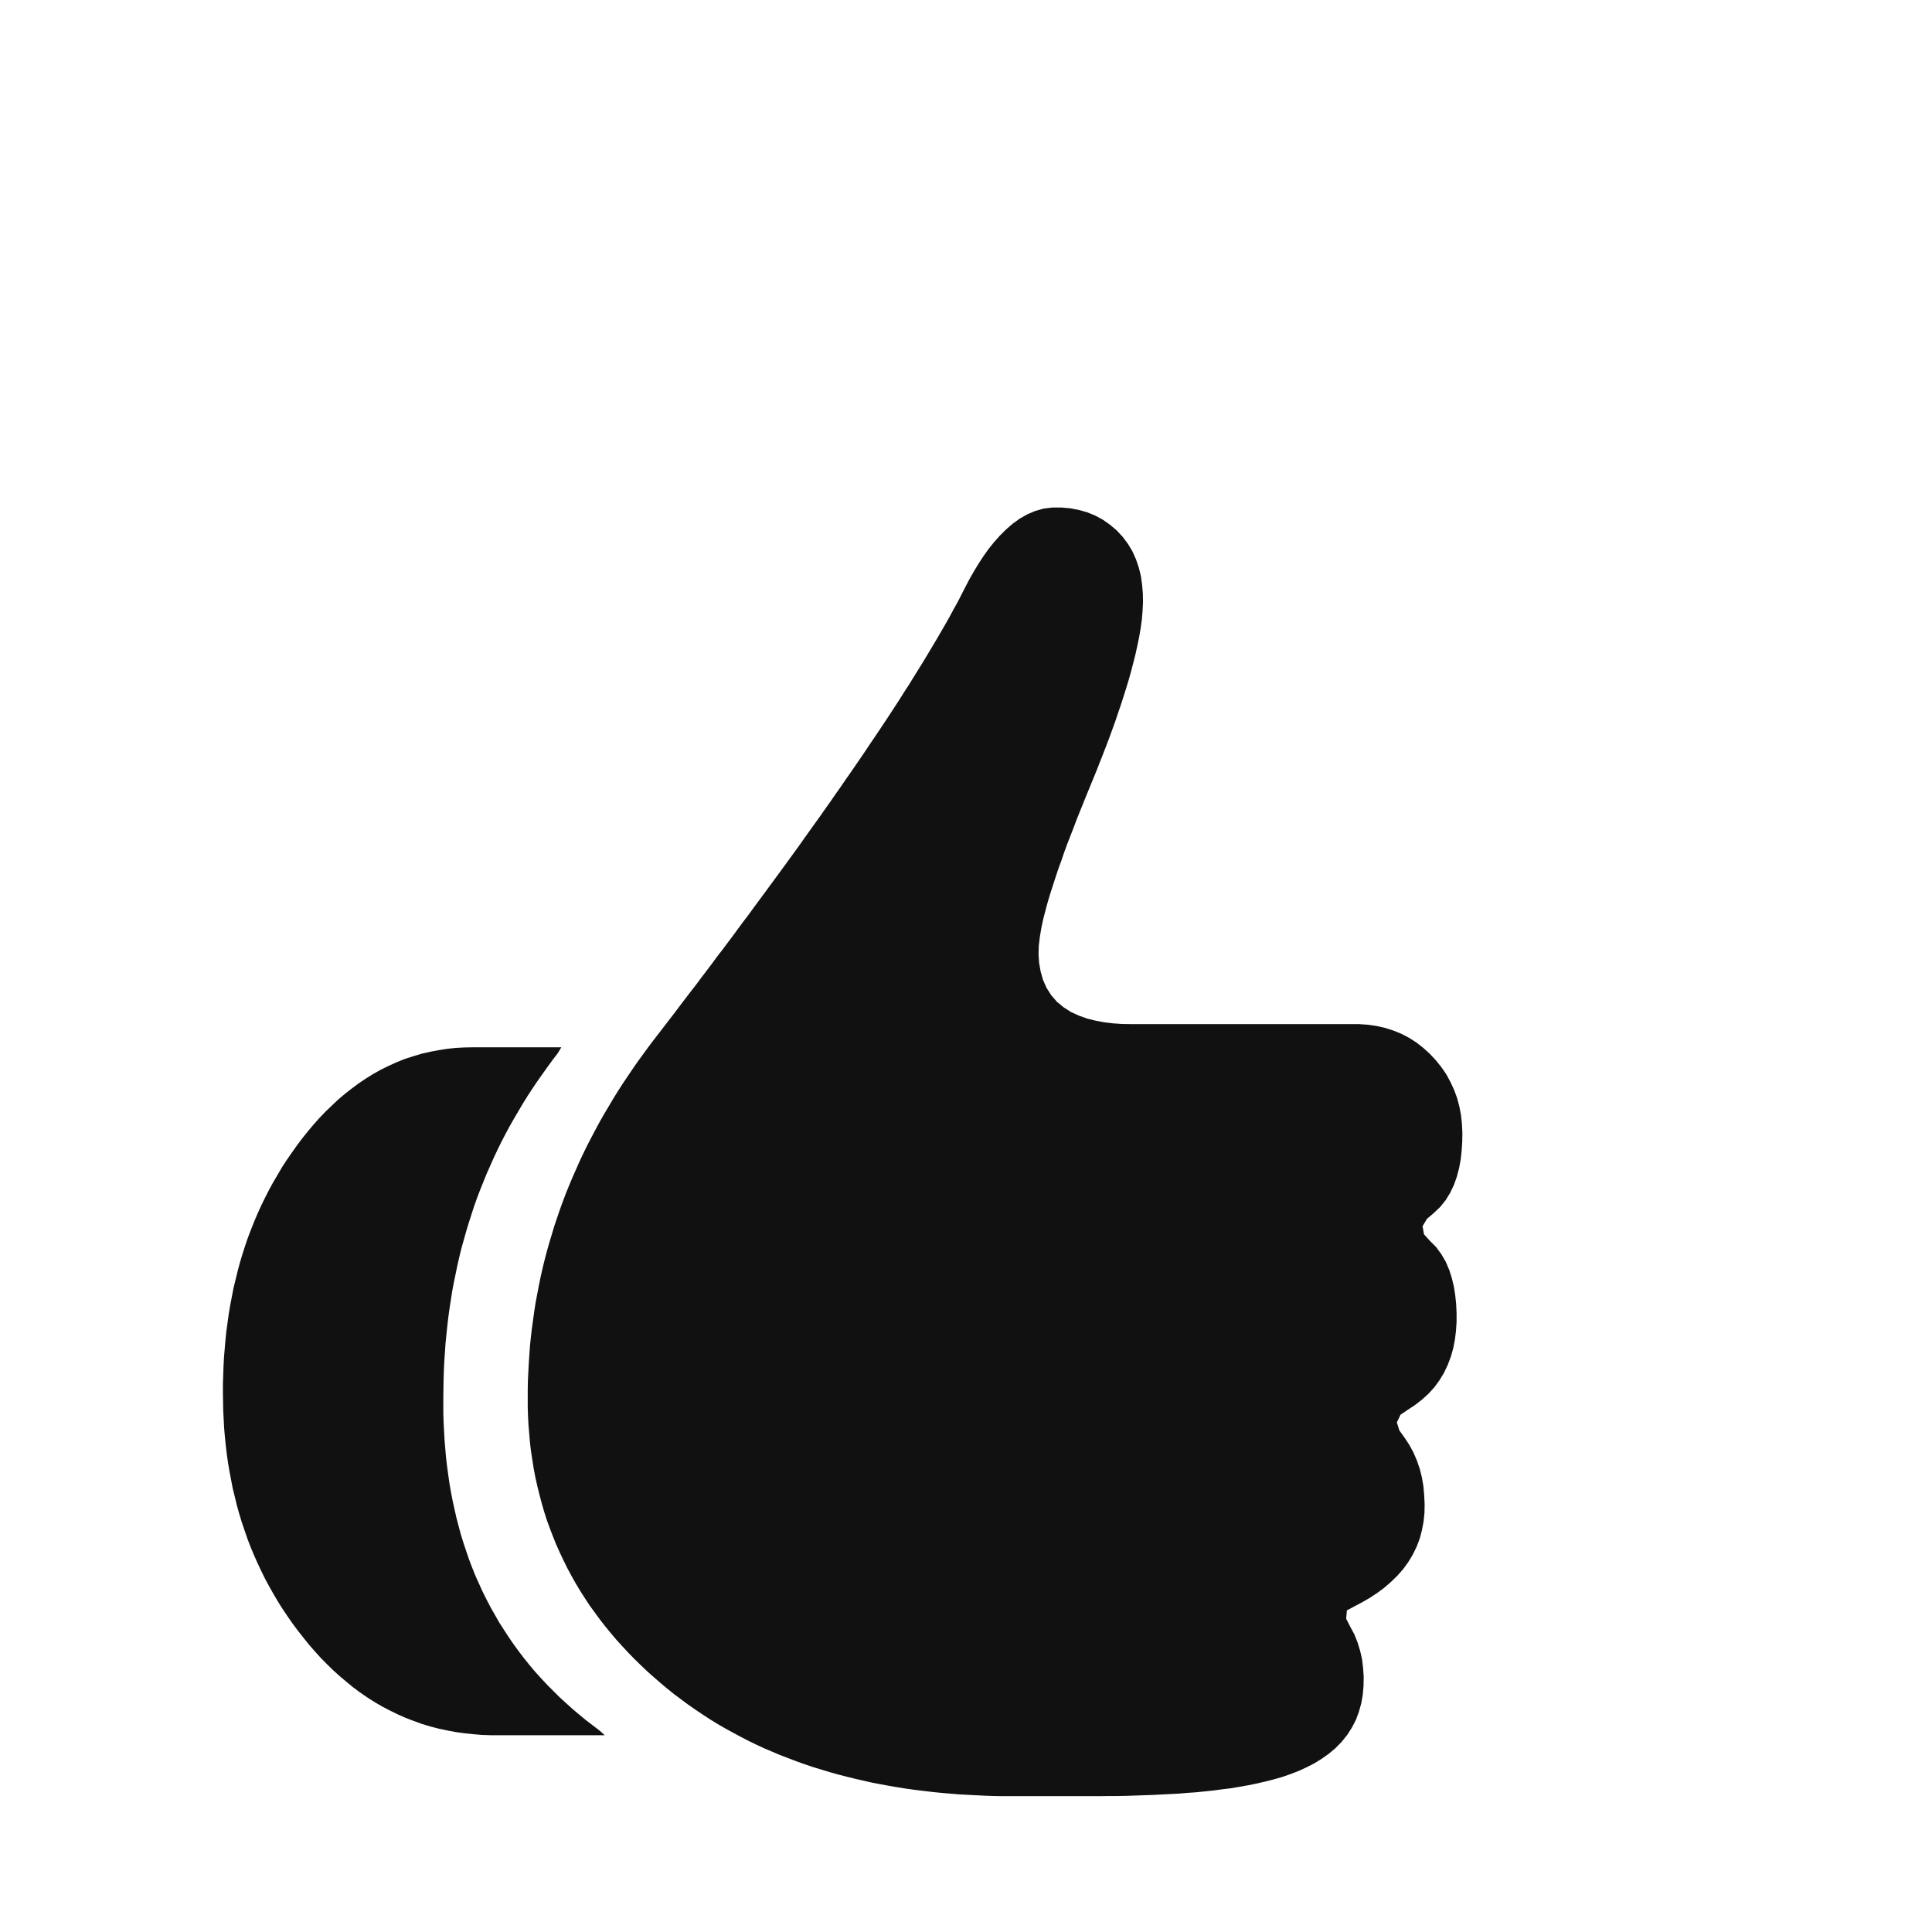
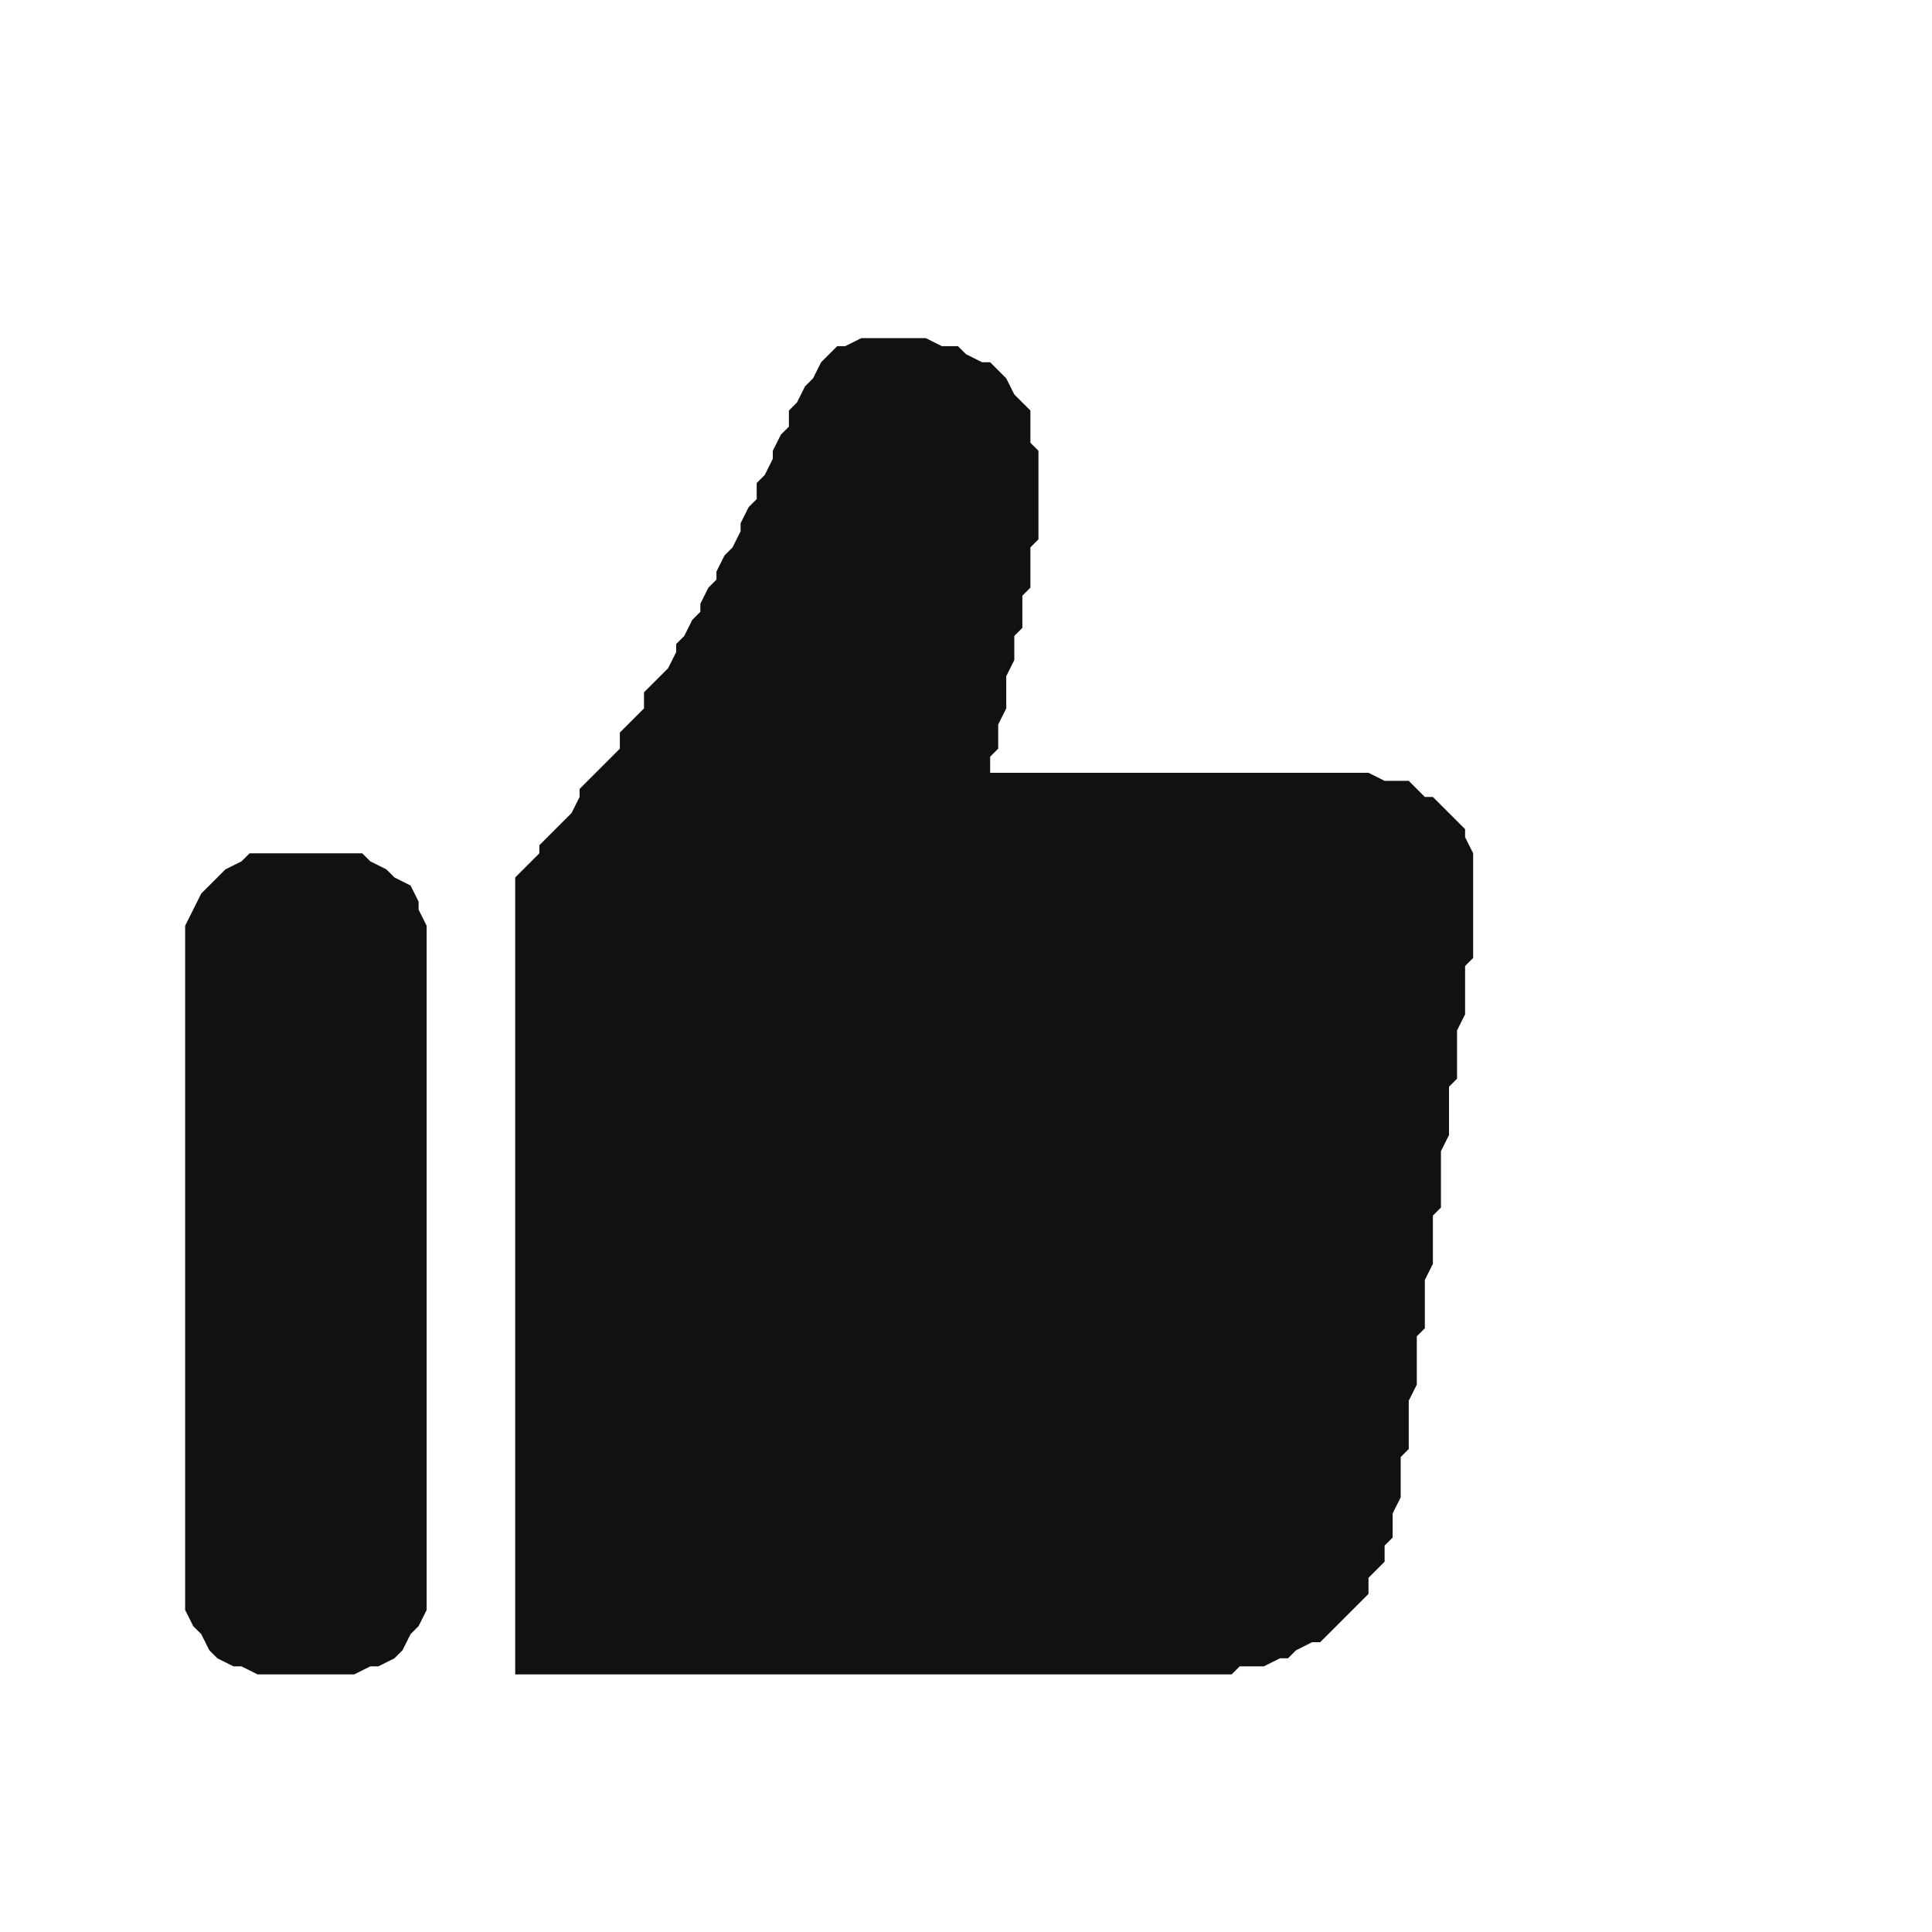
- <svg xmlns="http://www.w3.org/2000/svg" width="22.0" height="22.0" viewBox="0 0 1300.0 1300.0">
-   <path d="M851.2 1198.8L845.6 1200.1L839.7 1201.3L834.0 1202.3L828.1 1203.3L822.3 1204.0L816.3 1204.8L810.6 1205.4L804.7 1206.0L798.8 1206.4L793.0 1206.9L787.0 1207.2L781.2 1207.5L775.3 1207.8L769.3 1208.0L763.5 1208.2L757.6 1208.4L751.6 1208.5L745.8 1208.5L739.9 1208.6L733.9 1208.6L728.0 1208.6L722.1 1208.6L716.2 1208.6L710.3 1208.6L704.4 1208.6L698.5 1208.6L692.6 1208.6L686.7 1208.6L680.8 1208.6L674.9 1208.6L668.9 1208.5L662.9 1208.3L657.0 1208.0L651.1 1207.7L645.3 1207.4L639.5 1206.9L633.5 1206.4L627.6 1205.8L621.7 1205.1L615.9 1204.4L610.1 1203.6L604.4 1202.7L598.5 1201.7L592.6 1200.6L586.8 1199.5L581.1 1198.2L575.4 1196.9L569.7 1195.5L563.9 1194.0L558.2 1192.4L552.6 1190.7L547.0 1189.0L541.4 1187.1L535.8 1185.1L530.3 1183.0L524.8 1180.9L519.4 1178.6L514.0 1176.3L508.6 1173.8L503.3 1171.2L498.1 1168.5L492.9 1165.7L487.8 1162.9L482.6 1159.9L477.6 1156.8L472.7 1153.6L467.8 1150.3L462.9 1146.9L458.2 1143.4L453.5 1139.9L448.9 1136.2L444.4 1132.4L439.9 1128.5L435.4 1124.5L431.1 1120.4L426.9 1116.3L422.8 1112.1L418.8 1107.8L414.8 1103.4L411.0 1098.9L407.3 1094.4L403.7 1089.8L400.2 1085.0L396.7 1080.2L393.5 1075.3L390.3 1070.3L387.3 1065.3L384.4 1060.1L381.6 1054.9L379.0 1049.6L376.5 1044.3L374.1 1038.9L371.9 1033.4L369.8 1027.9L367.8 1022.4L366.0 1016.7L364.4 1011.1L362.9 1005.4L361.5 999.7L360.2 993.9L359.1 988.1L358.2 982.3L357.3 976.5L356.6 970.6L356.1 964.7L355.6 958.8L355.3 953.0L355.1 947.1L355.1 941.2L355.1 935.2L355.2 929.2L355.5 923.3L355.8 917.4L356.2 911.5L356.6 905.7L357.2 899.8L357.9 893.9L358.7 888.1L359.5 882.3L360.4 876.5L361.5 870.7L362.6 864.9L363.8 859.1L365.1 853.3L366.5 847.6L368.0 841.9L369.6 836.2L371.3 830.6L373.0 824.9L374.9 819.3L376.8 813.7L378.8 808.2L380.9 802.7L383.1 797.3L385.4 791.8L387.8 786.4L390.2 781.0L392.7 775.7L395.3 770.4L398.0 765.2L400.8 759.9L403.6 754.7L406.5 749.6L409.5 744.6L412.5 739.5L415.6 734.5L418.8 729.5L422.1 724.6L425.4 719.7L428.7 714.9L432.2 710.1L435.7 705.3L439.3 700.5L443.0 695.7L446.7 690.9L450.4 686.1L454.0 681.4L457.6 676.6L461.2 671.9L464.7 667.3L468.3 662.7L471.7 658.1L475.2 653.5L478.7 648.9L482.3 644.0L486.0 639.2L489.6 634.4L493.2 629.6L496.7 624.8L500.2 620.1L503.7 615.5L507.1 610.8L510.5 606.2L513.9 601.6L517.5 596.7L521.1 591.8L524.7 586.9L528.2 582.1L531.7 577.3L535.1 572.6L538.5 567.9L541.8 563.2L545.1 558.6L548.6 553.7L552.2 548.7L555.6 543.8L559.1 538.9L562.4 534.1L565.8 529.3L569.0 524.6L572.3 519.9L575.6 515.1L579.1 510.0L582.5 505.0L585.8 500.0L589.1 495.2L592.3 490.4L595.5 485.6L598.6 480.9L602.0 475.7L605.3 470.6L608.5 465.5L611.7 460.6L614.7 455.7L617.7 450.9L620.8 445.9L624.0 440.6L627.1 435.4L630.1 430.4L633.0 425.4L635.8 420.6L638.8 415.3L641.7 409.9L644.6 404.7L647.2 399.6L649.7 394.7L652.5 389.4L655.4 384.3L658.5 379.2L661.7 374.3L665.1 369.5L668.8 364.9L672.7 360.5L676.9 356.3L681.4 352.4L686.1 349.0L691.2 346.1L696.6 343.8L702.3 342.2L708.2 341.5L714.2 341.5L720.0 342.0L725.8 343.1L731.5 344.7L736.9 346.9L742.1 349.7L746.9 353.1L751.4 356.9L755.5 361.3L759.0 366.0L762.0 371.0L764.4 376.4L766.3 382.0L767.7 387.7L768.5 393.5L769.0 399.4L769.1 405.3L768.8 411.2L768.3 417.1L767.5 422.9L766.5 428.7L765.3 434.5L764.0 440.4L762.6 445.9L761.1 451.7L759.5 457.4L757.8 463.0L756.0 468.7L754.2 474.3L752.3 479.8L750.4 485.5L748.4 491.0L746.4 496.5L744.3 502.0L742.1 507.7L740.0 513.0L737.9 518.4L735.6 524.0L733.3 529.6L731.0 535.2L728.8 540.7L726.6 546.1L724.4 551.6L722.3 557.2L720.2 562.6L718.1 568.0L716.0 573.7L714.1 579.3L712.1 584.7L710.2 590.5L708.4 596.0L706.6 601.6L704.9 607.3L703.4 612.9L701.9 618.7L700.7 624.4L699.7 630.3L699.0 636.2L698.8 641.9L699.2 647.9L700.2 653.6L701.8 659.3L704.2 664.7L707.3 669.6L711.2 674.1L715.7 677.8L720.7 681.0L726.0 683.4L731.6 685.4L737.3 686.8L743.1 687.9L749.0 688.6L754.8 689.0L760.9 689.1L766.8 689.1L772.7 689.1L778.6 689.1L784.5 689.1L790.4 689.1L796.3 689.1L802.2 689.1L808.1 689.1L814.0 689.1L819.9 689.1L825.8 689.1L831.7 689.1L837.6 689.1L843.5 689.1L849.4 689.1L855.3 689.1L861.2 689.1L867.1 689.1L873.0 689.1L878.9 689.1L884.8 689.1L890.7 689.1L896.6 689.1L902.5 689.1L908.4 689.1L914.3 689.1L920.3 689.5L926.0 690.3L931.8 691.6L937.5 693.4L942.9 695.6L948.1 698.3L953.1 701.5L957.7 705.1L962.1 709.1L966.2 713.5L969.9 718.1L973.2 722.9L976.0 728.1L978.5 733.5L980.5 739.0L982.0 744.7L983.1 750.5L983.7 756.3L984.0 762.3L983.9 768.5L983.5 774.4L982.9 780.1L981.8 786.0L980.3 791.7L978.4 797.1L975.8 802.6L972.8 807.5L969.1 812.1L964.8 816.2L960.2 820.1L957.2 825.1L958.2 830.6L962.2 835.0L966.4 839.2L969.9 844.0L972.8 849.0L975.2 854.6L976.9 860.0L978.3 865.8L979.2 871.6L979.8 877.4L980.1 883.4L980.1 889.5L979.7 895.4L979.0 901.3L977.9 907.0L976.3 912.7L974.2 918.3L971.7 923.6L968.7 928.6L965.2 933.4L961.2 937.8L956.9 941.7L952.3 945.3L947.3 948.6L942.4 951.9L939.9 957.1L941.6 962.5L945.2 967.5L948.4 972.4L951.2 977.6L953.5 983.0L955.4 988.6L956.8 994.3L957.8 1000.2L958.3 1006.0L958.6 1011.9L958.5 1018.0L957.9 1023.8L956.8 1029.6L955.3 1035.3L953.2 1040.8L950.6 1046.1L947.6 1051.1L944.1 1055.9L940.2 1060.3L936.0 1064.4L931.5 1068.3L926.8 1071.8L921.8 1075.1L916.8 1078.0L911.5 1080.8L906.3 1083.6L905.8 1089.2L908.5 1094.5L911.3 1099.7L913.5 1105.2L915.2 1110.8L916.5 1116.5L917.2 1122.4L917.6 1128.3L917.5 1134.3L917.0 1140.2L916.0 1146.0L914.4 1151.7L912.4 1157.2L909.7 1162.4L906.5 1167.4L902.8 1172.0L898.7 1176.2L894.2 1180.0L889.4 1183.4L884.4 1186.5L879.1 1189.2L873.9 1191.6L868.2 1193.8L862.7 1195.7L857.1 1197.3L851.2 1198.8ZM150.0 937.1L150.0 931.1L150.2 925.2L150.4 919.3L150.7 913.5L151.2 907.6L151.7 901.7L152.3 895.9L153.1 890.1L153.9 884.2L154.9 878.3L156.0 872.6L157.1 866.8L158.5 861.1L159.9 855.3L161.4 849.7L163.1 844.0L164.9 838.4L166.8 832.8L168.9 827.3L171.1 821.8L173.4 816.4L175.8 811.1L178.4 805.8L181.1 800.5L183.9 795.4L186.9 790.3L189.9 785.2L193.1 780.3L196.5 775.4L199.9 770.6L203.5 765.8L207.2 761.2L210.9 756.8L214.9 752.3L219.0 748.0L223.2 744.0L227.5 739.9L232.0 736.1L236.6 732.5L241.3 729.0L246.2 725.7L251.2 722.6L256.4 719.7L261.7 717.1L267.0 714.7L272.5 712.5L278.1 710.7L283.8 709.0L289.5 707.7L295.3 706.6L301.1 705.7L306.9 705.1L312.8 704.8L318.8 704.7L324.7 704.7L330.6 704.7L336.5 704.7L342.4 704.7L348.2 704.7L354.1 704.7L360.0 704.7L365.9 704.7L371.8 704.7L377.7 704.7L375.3 708.7L371.7 713.4L368.2 718.2L364.8 723.0L361.4 727.8L358.1 732.7L354.9 737.6L351.8 742.6L348.8 747.7L345.8 752.8L342.9 757.9L340.1 763.1L337.4 768.3L334.8 773.6L332.3 778.9L329.9 784.3L327.5 789.7L325.3 795.1L323.1 800.6L321.0 806.1L319.0 811.7L317.2 817.3L315.4 822.9L313.7 828.5L312.1 834.2L310.5 839.9L309.1 845.6L307.8 851.3L306.6 857.1L305.4 862.9L304.3 868.7L303.4 874.5L302.5 880.3L301.7 886.1L301.0 892.0L300.4 897.9L299.8 903.8L299.4 909.6L299.0 915.4L298.7 921.3L298.5 927.3L298.4 933.2L298.3 939.3L298.3 945.3L298.3 951.2L298.5 957.1L298.8 962.9L299.1 968.6L299.6 974.6L300.1 980.5L300.8 986.4L301.6 992.3L302.4 998.0L303.4 1003.7L304.5 1009.5L305.8 1015.4L307.1 1021.2L308.6 1026.9L310.1 1032.5L311.8 1038.0L313.7 1043.7L315.6 1049.3L317.7 1054.8L319.9 1060.3L322.3 1065.6L324.7 1070.9L327.4 1076.3L330.1 1081.5L333.0 1086.6L335.9 1091.7L339.1 1096.7L342.3 1101.6L345.6 1106.4L349.1 1111.2L352.7 1115.9L356.4 1120.5L360.2 1125.0L364.1 1129.3L368.1 1133.6L372.3 1137.8L376.5 1142.0L380.9 1146.0L385.2 1149.9L389.7 1153.7L394.2 1157.4L398.9 1161.0L403.6 1164.6L406.9 1167.6L401.0 1167.6L395.1 1167.6L389.2 1167.6L383.4 1167.6L377.5 1167.6L371.6 1167.6L365.7 1167.6L359.8 1167.6L353.9 1167.6L348.0 1167.6L342.1 1167.6L336.2 1167.6L330.3 1167.6L324.3 1167.4L318.5 1166.9L312.7 1166.3L306.8 1165.5L301.0 1164.4L295.3 1163.2L289.5 1161.7L283.9 1160.0L278.4 1158.0L272.9 1155.9L267.5 1153.5L262.2 1150.9L257.0 1148.2L251.9 1145.2L246.9 1142.0L242.1 1138.7L237.4 1135.2L232.8 1131.4L228.3 1127.6L224.0 1123.7L219.7 1119.5L215.6 1115.3L211.7 1111.0L207.8 1106.5L204.1 1101.9L200.4 1097.2L196.9 1092.5L193.5 1087.6L190.2 1082.7L187.1 1077.8L184.1 1072.7L181.2 1067.6L178.4 1062.4L175.8 1057.1L173.3 1051.8L170.9 1046.4L168.6 1040.9L166.5 1035.4L164.6 1029.9L162.7 1024.3L161.0 1018.7L159.4 1013.0L158.0 1007.2L156.6 1001.5L155.5 995.8L154.4 990.0L153.4 984.1L152.6 978.3L151.9 972.5L151.3 966.6L150.8 960.7L150.5 954.9L150.2 949.0L150.1 943.1L150.0 937.1Z" fill="#111111" />
+ <svg xmlns="http://www.w3.org/2000/svg" width="22.0" height="22.0" viewBox="0 0 24.0 24.0">
+   <path d="M2.3 19.7L2.3 19.6L2.3 19.4L2.3 19.3L2.3 19.1L2.3 19.0L2.3 18.8L2.3 18.7L2.3 18.5L2.3 18.4L2.3 18.2L2.3 18.1L2.3 17.9L2.3 17.8L2.3 17.6L2.3 17.5L2.3 17.3L2.3 17.2L2.3 17.0L2.3 16.9L2.3 16.7L2.3 16.6L2.3 16.4L2.3 16.3L2.3 16.1L2.3 16.0L2.3 15.8L2.3 15.7L2.3 15.5L2.3 15.4L2.3 15.2L2.3 15.1L2.3 14.9L2.3 14.8L2.3 14.6L2.3 14.5L2.3 14.3L2.3 14.2L2.3 14.0L2.3 13.9L2.3 13.7L2.3 13.6L2.3 13.4L2.3 13.3L2.3 13.1L2.3 13.0L2.3 12.8L2.3 12.7L2.3 12.5L2.3 12.4L2.3 12.2L2.3 12.1L2.3 11.9L2.3 11.8L2.3 11.6L2.3 11.5L2.4 11.3L2.5 11.1L2.6 11.0L2.7 10.9L2.8 10.8L3.0 10.7L3.1 10.6L3.3 10.6L3.4 10.6L3.6 10.6L3.7 10.6L3.9 10.6L4.0 10.6L4.2 10.6L4.3 10.6L4.5 10.6L4.6 10.7L4.8 10.8L4.9 10.9L5.1 11.0L5.2 11.2L5.2 11.3L5.3 11.5L5.3 11.6L5.3 11.8L5.3 11.9L5.3 12.1L5.3 12.2L5.3 12.4L5.3 12.5L5.3 12.7L5.3 12.8L5.3 13.0L5.3 13.1L5.3 13.3L5.3 13.4L5.3 13.6L5.3 13.7L5.3 13.9L5.3 14.0L5.3 14.2L5.3 14.3L5.3 14.5L5.3 14.6L5.3 14.8L5.3 14.9L5.3 15.1L5.3 15.2L5.3 15.4L5.3 15.5L5.3 15.7L5.3 15.8L5.3 16.0L5.3 16.1L5.3 16.3L5.3 16.4L5.3 16.6L5.3 16.7L5.3 16.9L5.3 17.0L5.3 17.2L5.3 17.3L5.3 17.5L5.3 17.6L5.3 17.8L5.3 17.9L5.3 18.1L5.3 18.2L5.3 18.4L5.3 18.5L5.3 18.7L5.3 18.8L5.3 19.0L5.3 19.1L5.3 19.3L5.3 19.4L5.3 19.6L5.3 19.7L5.3 19.9L5.3 20.0L5.2 20.2L5.1 20.3L5.0 20.5L4.9 20.6L4.7 20.7L4.6 20.7L4.4 20.8L4.2 20.8L4.1 20.8L3.9 20.8L3.8 20.8L3.6 20.8L3.5 20.8L3.3 20.8L3.2 20.8L3.0 20.7L2.9 20.7L2.7 20.6L2.6 20.5L2.5 20.3L2.4 20.2L2.3 20.0L2.3 19.9L2.3 19.7ZM6.4 10.9L6.5 10.8L6.6 10.7L6.7 10.6L6.7 10.5L6.8 10.4L6.9 10.3L7.0 10.2L7.1 10.1L7.2 9.9L7.2 9.8L7.3 9.7L7.4 9.6L7.5 9.5L7.6 9.4L7.7 9.3L7.7 9.1L7.8 9.0L7.9 8.9L8.0 8.8L8.0 8.6L8.1 8.5L8.2 8.4L8.3 8.3L8.4 8.1L8.4 8.0L8.5 7.9L8.6 7.7L8.7 7.6L8.7 7.5L8.8 7.3L8.9 7.2L8.9 7.1L9.0 6.9L9.1 6.8L9.2 6.6L9.2 6.5L9.3 6.3L9.4 6.2L9.4 6.0L9.5 5.9L9.6 5.7L9.6 5.6L9.7 5.4L9.8 5.3L9.8 5.1L9.9 5.0L10.0 4.8L10.1 4.7L10.2 4.5L10.3 4.4L10.4 4.3L10.5 4.3L10.7 4.2L10.8 4.2L11.0 4.2L11.2 4.2L11.4 4.2L11.5 4.2L11.7 4.3L11.9 4.3L12.0 4.4L12.2 4.5L12.3 4.5L12.4 4.6L12.5 4.7L12.6 4.9L12.7 5.0L12.8 5.1L12.8 5.3L12.8 5.5L12.9 5.6L12.9 5.8L12.9 6.0L12.9 6.1L12.9 6.3L12.9 6.4L12.9 6.5L12.9 6.7L12.8 6.8L12.8 7.0L12.8 7.1L12.8 7.3L12.7 7.4L12.7 7.6L12.7 7.8L12.6 7.9L12.6 8.1L12.6 8.2L12.5 8.4L12.5 8.5L12.5 8.7L12.5 8.8L12.4 9.0L12.4 9.1L12.4 9.3L12.3 9.4L12.3 9.6L12.4 9.6L12.6 9.6L12.7 9.6L12.9 9.6L13.0 9.6L13.2 9.6L13.3 9.6L13.5 9.6L13.6 9.6L13.8 9.6L13.9 9.6L14.1 9.6L14.2 9.6L14.4 9.6L14.5 9.6L14.7 9.6L14.8 9.6L15.0 9.6L15.1 9.6L15.3 9.6L15.4 9.6L15.6 9.6L15.7 9.6L15.9 9.6L16.0 9.6L16.1 9.6L16.3 9.6L16.4 9.6L16.6 9.6L16.8 9.6L17.0 9.6L17.2 9.7L17.3 9.7L17.5 9.7L17.6 9.8L17.7 9.9L17.8 9.9L17.9 10.0L18.0 10.1L18.1 10.2L18.2 10.3L18.2 10.4L18.3 10.6L18.3 10.7L18.3 10.9L18.3 11.0L18.3 11.2L18.3 11.4L18.3 11.6L18.3 11.7L18.3 11.9L18.2 12.0L18.2 12.2L18.2 12.3L18.2 12.5L18.2 12.6L18.1 12.8L18.1 12.9L18.1 13.1L18.1 13.2L18.1 13.4L18.0 13.5L18.0 13.7L18.0 13.8L18.0 14.0L18.0 14.1L17.9 14.3L17.9 14.4L17.9 14.5L17.9 14.7L17.9 14.8L17.9 15.0L17.8 15.1L17.8 15.3L17.8 15.4L17.8 15.6L17.8 15.7L17.7 15.9L17.7 16.0L17.7 16.2L17.7 16.3L17.7 16.5L17.6 16.6L17.6 16.8L17.6 16.9L17.6 17.1L17.6 17.2L17.5 17.4L17.5 17.5L17.5 17.7L17.5 17.8L17.5 18.0L17.4 18.1L17.4 18.3L17.4 18.4L17.4 18.6L17.3 18.8L17.3 18.9L17.3 19.1L17.2 19.2L17.2 19.4L17.1 19.5L17.0 19.6L17.0 19.8L16.9 19.9L16.8 20.0L16.7 20.1L16.6 20.2L16.5 20.3L16.4 20.4L16.3 20.4L16.1 20.5L16.0 20.6L15.9 20.6L15.7 20.7L15.6 20.7L15.4 20.7L15.3 20.8L15.1 20.8L14.9 20.8L14.8 20.8L14.6 20.8L14.5 20.8L14.3 20.8L14.2 20.8L14.0 20.8L13.9 20.8L13.7 20.8L13.6 20.8L13.4 20.8L13.3 20.8L13.1 20.8L13.0 20.8L12.8 20.8L12.7 20.8L12.5 20.8L12.4 20.8L12.2 20.8L12.1 20.8L11.9 20.8L11.8 20.8L11.6 20.8L11.5 20.8L11.3 20.8L11.2 20.8L11.0 20.8L10.9 20.8L10.7 20.8L10.6 20.8L10.4 20.8L10.3 20.8L10.1 20.8L10.0 20.8L9.8 20.8L9.7 20.8L9.5 20.8L9.4 20.8L9.2 20.8L9.1 20.8L8.9 20.8L8.8 20.8L8.6 20.8L8.5 20.8L8.3 20.8L8.2 20.8L8.0 20.8L7.9 20.8L7.7 20.8L7.6 20.8L7.4 20.8L7.3 20.8L7.1 20.8L7.0 20.8L6.8 20.8L6.7 20.8L6.5 20.8L6.4 20.8L6.4 20.6L6.4 20.5L6.4 20.3L6.4 20.2L6.4 20.0L6.4 19.9L6.4 19.7L6.4 19.6L6.4 19.4L6.4 19.3L6.4 19.1L6.4 19.0L6.4 18.8L6.4 18.7L6.4 18.5L6.4 18.4L6.4 18.2L6.4 18.1L6.4 17.9L6.4 17.8L6.4 17.6L6.4 17.5L6.4 17.3L6.4 17.2L6.4 17.0L6.4 16.9L6.4 16.7L6.4 16.6L6.4 16.4L6.4 16.3L6.4 16.1L6.4 16.0L6.4 15.8L6.4 15.7L6.4 15.5L6.4 15.4L6.4 15.2L6.4 15.1L6.4 14.9L6.4 14.8L6.4 14.6L6.4 14.5L6.4 14.3L6.4 14.2L6.4 14.0L6.4 13.9L6.4 13.7L6.4 13.6L6.4 13.4L6.4 13.3L6.4 13.1L6.4 13.0L6.4 12.8L6.4 12.7L6.4 12.5L6.4 12.4L6.4 12.2L6.4 12.1L6.4 11.9L6.4 11.8L6.4 11.6L6.4 11.5L6.4 11.3L6.4 11.2L6.4 11.0L6.4 10.9Z" fill="#111111" />
</svg>
